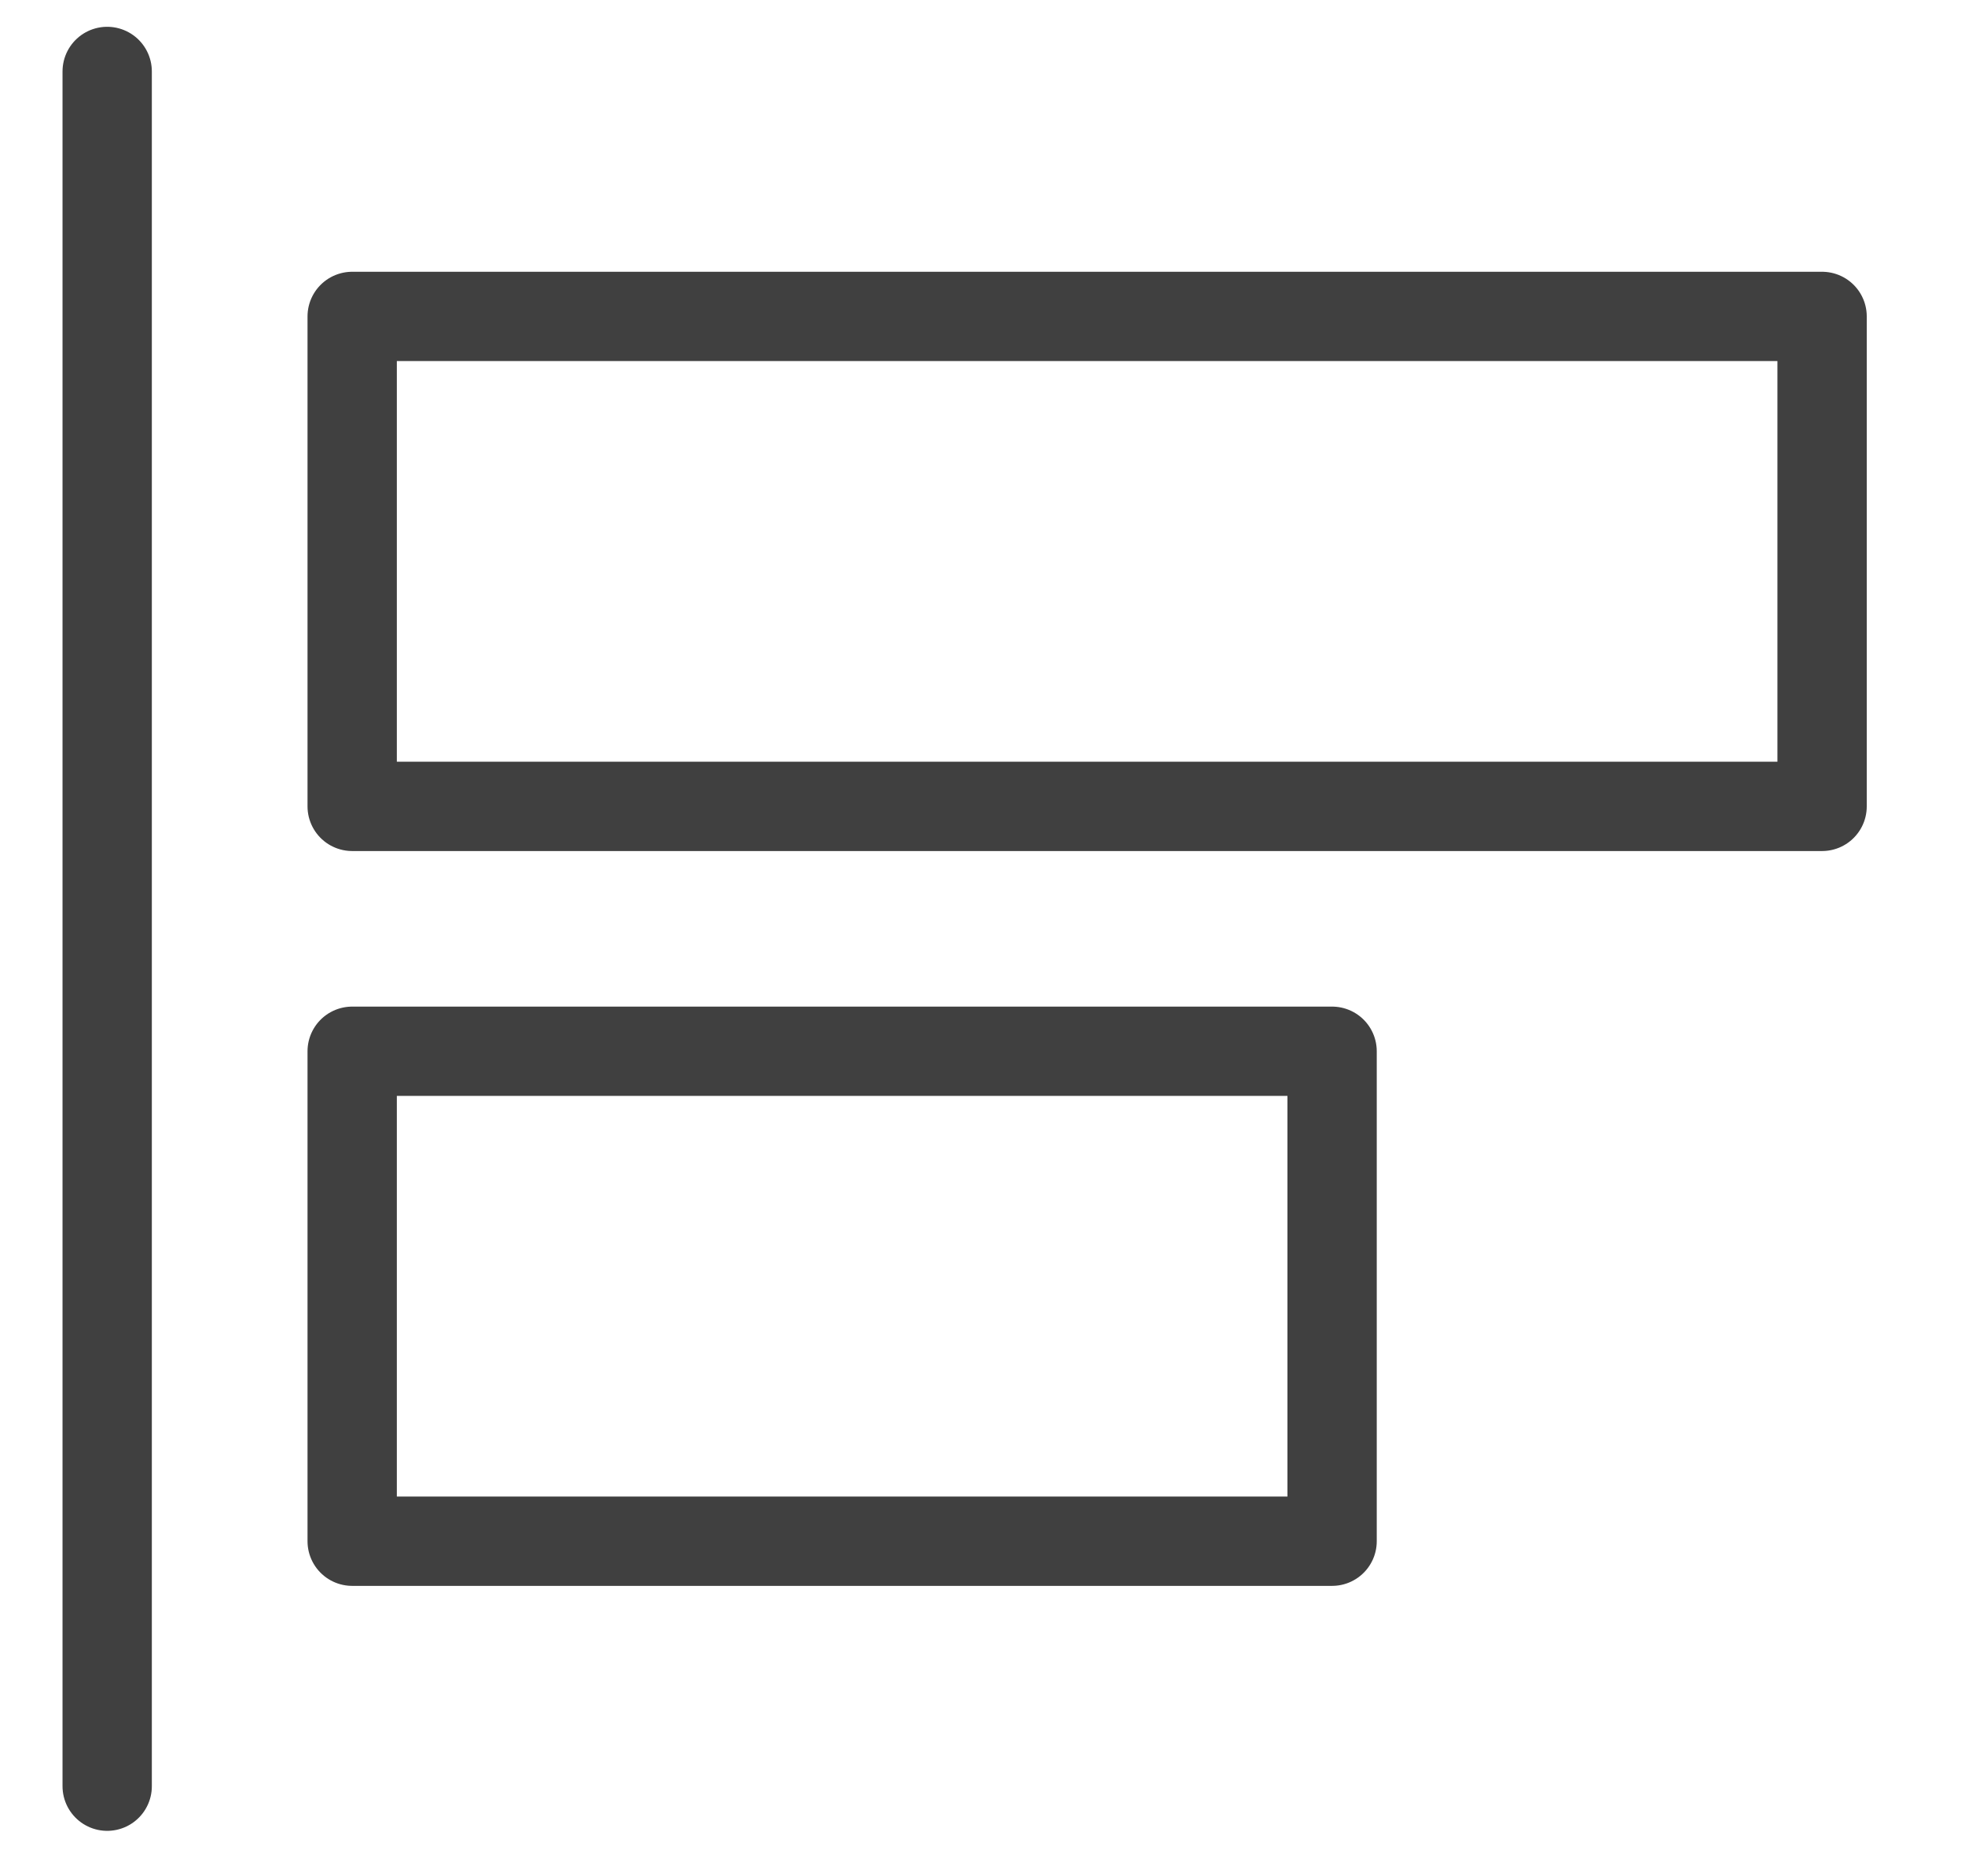
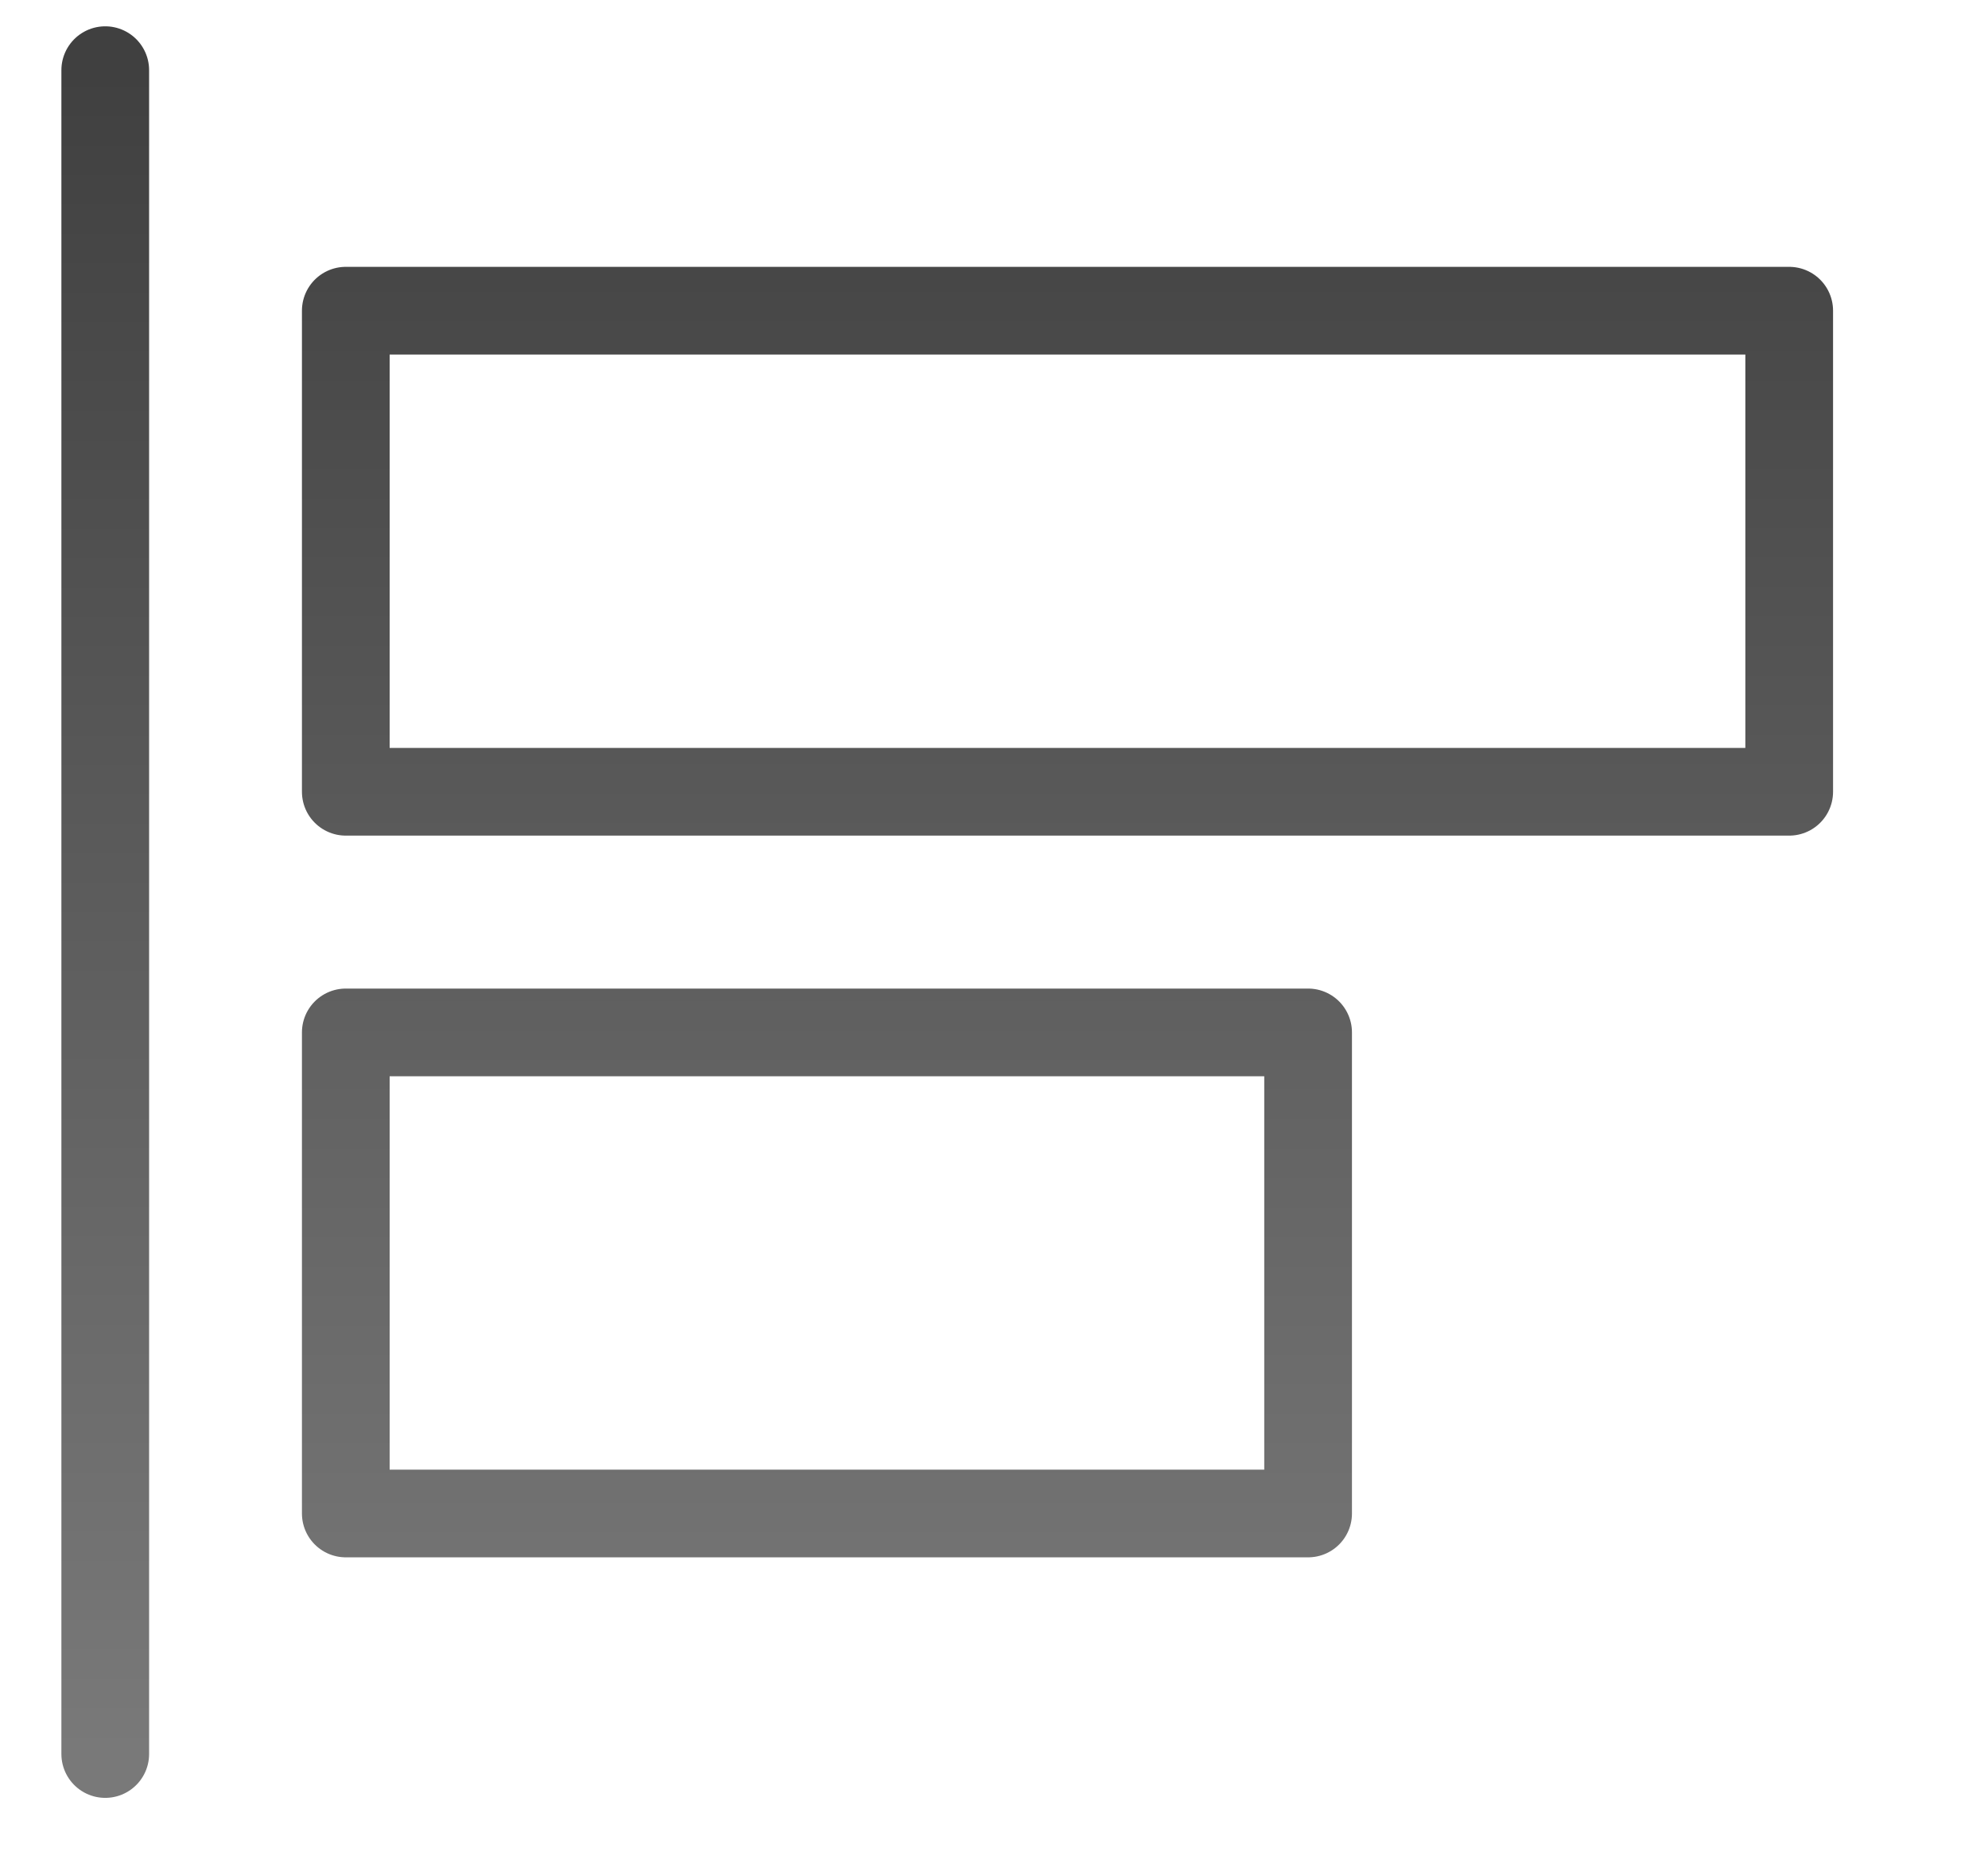
- <svg xmlns="http://www.w3.org/2000/svg" width="100%" height="100%" viewBox="0 0 22 21" version="1.1" xml:space="preserve" style="fill-rule:evenodd;clip-rule:evenodd;stroke-linecap:round;stroke-linejoin:round;stroke-miterlimit:1.5;">
+ <svg xmlns="http://www.w3.org/2000/svg" width="100%" height="100%" viewBox="0 0 17 16" version="1.1" xml:space="preserve" style="fill-rule:evenodd;clip-rule:evenodd;stroke-linecap:round;stroke-linejoin:round;stroke-miterlimit:1.5;">
  <g id="operation-align-left">
-     <path d="M1.2,0.8l0,19.2" style="fill:none;stroke:#404040;stroke-width:1px;" />
-     <rect x="3.943" y="3.543" width="16.457" height="5.486" style="fill:none;stroke:#404040;stroke-width:1px;" />
-     <rect x="3.943" y="11.771" width="10.971" height="5.486" style="fill:none;stroke:#404040;stroke-width:1px;" />
+     <path d="M0.9,0.6l0,14.4" style="fill:none;stroke:url(#_Linear1);stroke-width:0.75px;" />
+     <rect x="2.957" y="2.657" width="12.343" height="4.114" style="fill:none;stroke:url(#_Linear2);stroke-width:0.75px;" />
+     <rect x="2.957" y="8.829" width="8.229" height="4.114" style="fill:none;stroke:url(#_Linear3);stroke-width:0.75px;" />
  </g>
+   <defs>
+     <linearGradient id="_Linear1" x1="0" y1="0" x2="1" y2="0" gradientUnits="userSpaceOnUse" gradientTransform="matrix(8.81746e-16,14.4,-14.4,8.81746e-16,8.1,0.6)">
+       <stop offset="0" style="stop-color:#404040;stop-opacity:1" />
+       <stop offset="1" style="stop-color:#797979;stop-opacity:1" />
+     </linearGradient>
+     <linearGradient id="_Linear2" x1="0" y1="0" x2="1" y2="0" gradientUnits="userSpaceOnUse" gradientTransform="matrix(8.81746e-16,14.4,-14.4,8.81746e-16,8.1,0.6)">
+       <stop offset="0" style="stop-color:#404040;stop-opacity:1" />
+       <stop offset="1" style="stop-color:#797979;stop-opacity:1" />
+     </linearGradient>
+     <linearGradient id="_Linear3" x1="0" y1="0" x2="1" y2="0" gradientUnits="userSpaceOnUse" gradientTransform="matrix(8.81746e-16,14.4,-14.4,8.81746e-16,8.1,0.6)">
+       <stop offset="0" style="stop-color:#404040;stop-opacity:1" />
+       <stop offset="1" style="stop-color:#797979;stop-opacity:1" />
+     </linearGradient>
+   </defs>
</svg>
